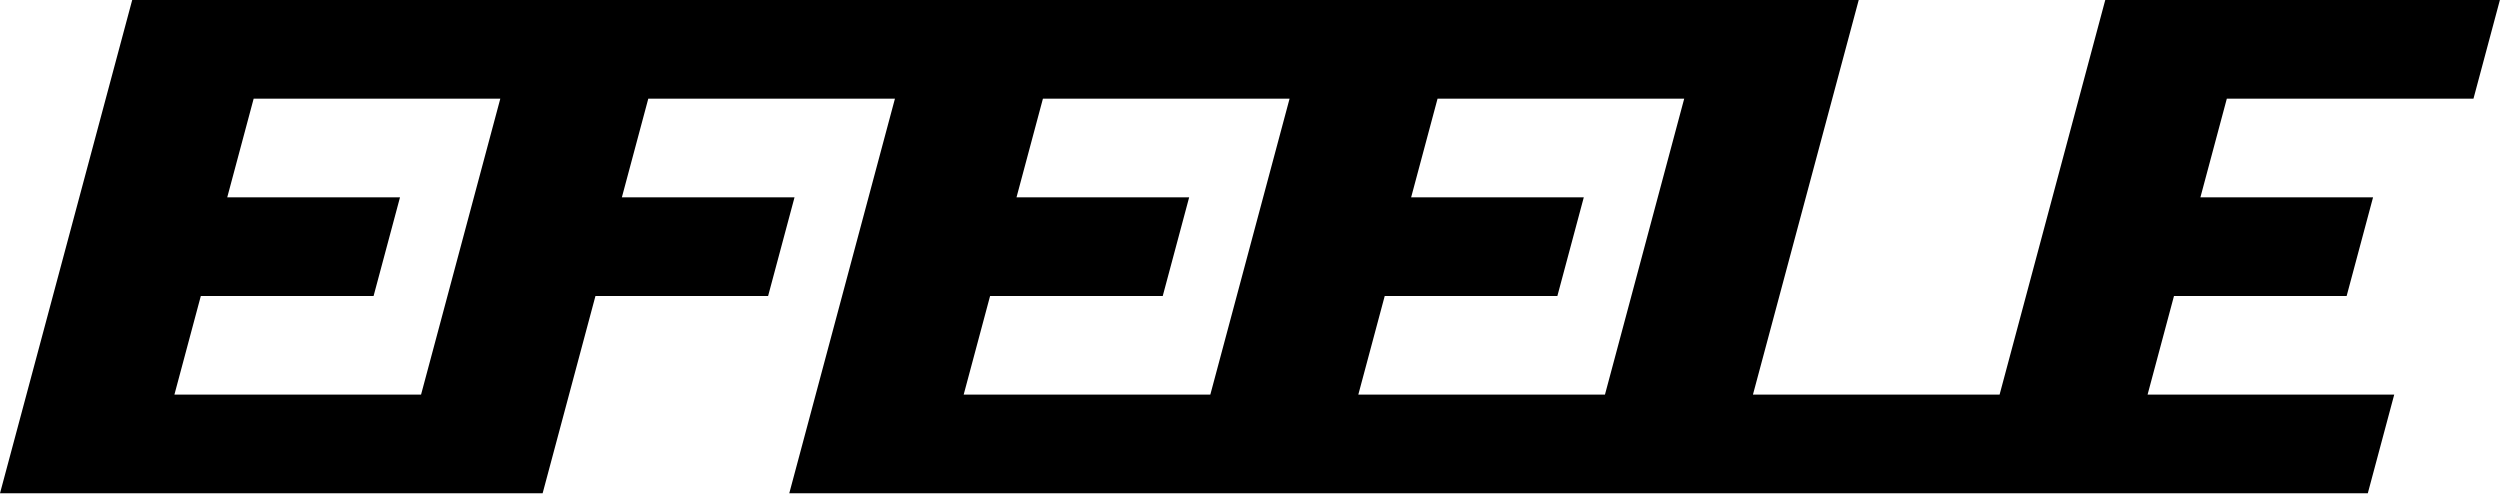
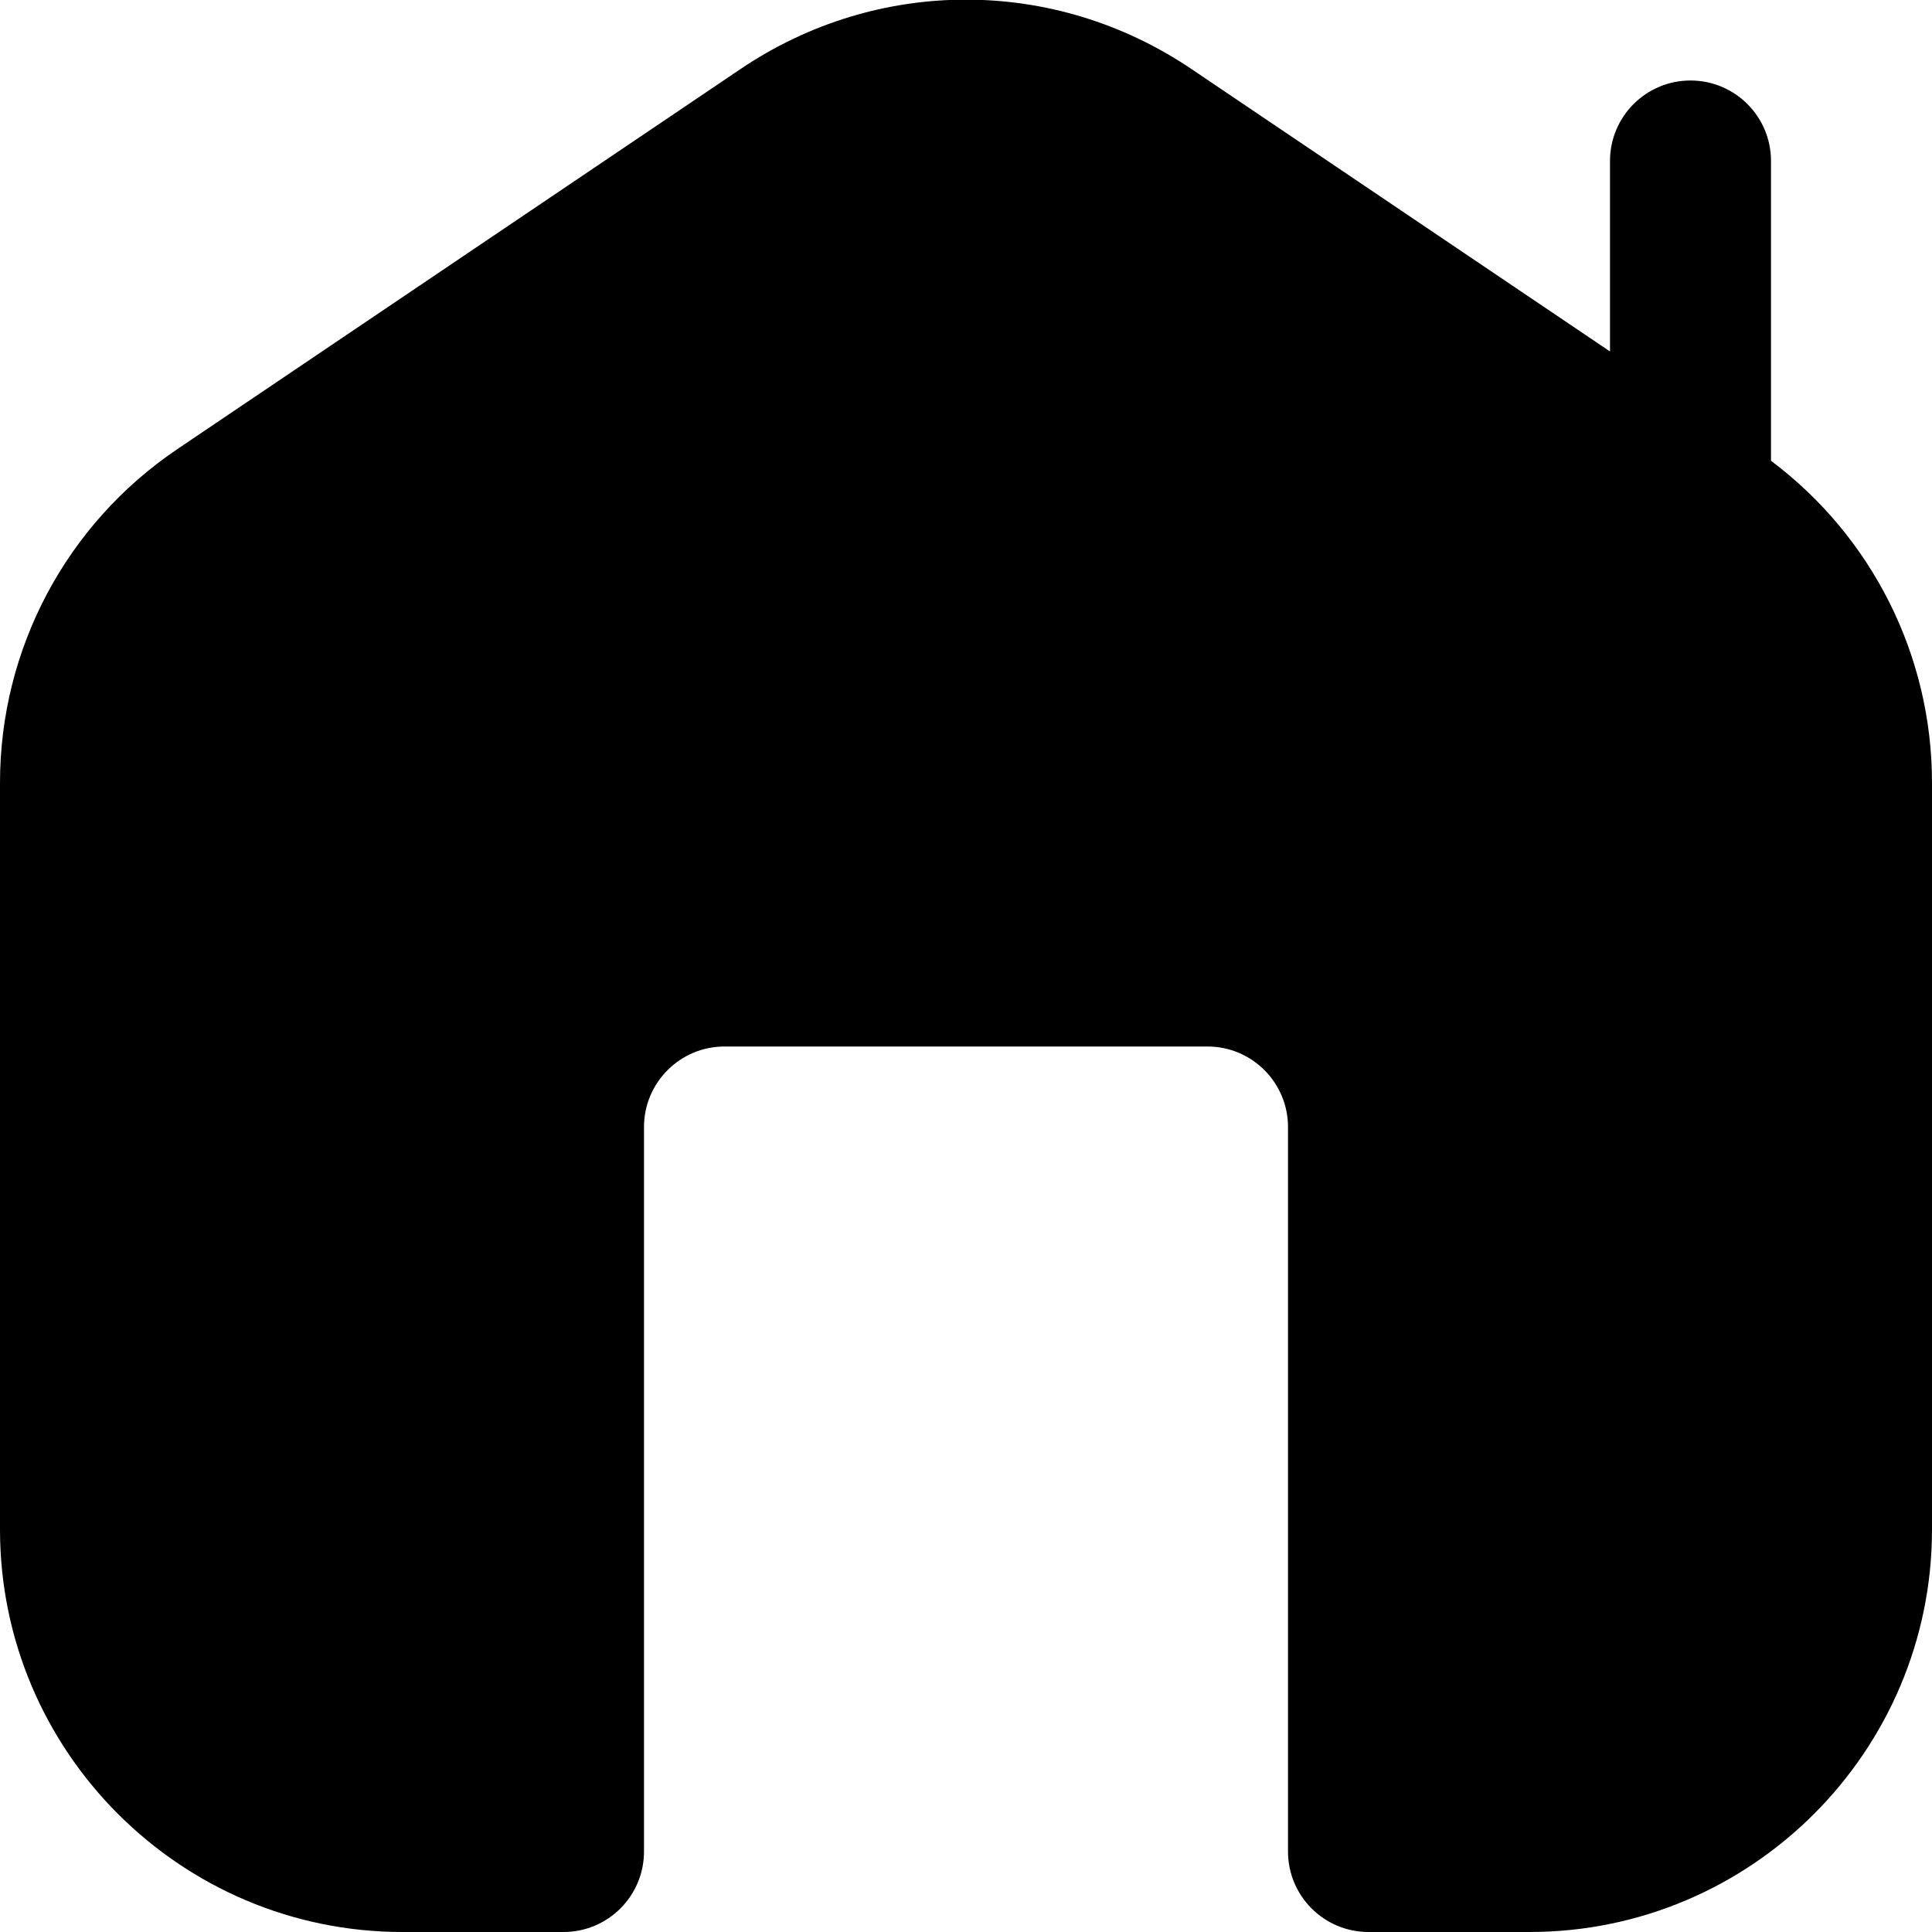
- <svg xmlns="http://www.w3.org/2000/svg" id="Capa_2" data-name="Capa 2" viewBox="0 0 228.06 45">
-   <g id="Capa_1-2" data-name="Capa 1">
-     <path d="M225.64,9l2.41-9h-36l-2.41,9h0l-7.23,27h-22.5L169.56,0H12.06L0,45h49.5l4.82-18h15.75l2.41-9h-15.75l2.41-9h22.5l-7.23,27h0l-2.41,9h144l2.41-9h-22.5l2.41-9h15.75l2.41-9h-15.75l2.41-9h22.5ZM43.23,18l-2.41,9h0l-2.41,9H15.91l2.41-9h15.76l2.41-9h-15.76l2.41-9h22.5l-2.41,9h0ZM110.41,36h-22.5l2.41-9h15.75l2.41-9h-15.75l2.41-9h22.5l-7.23,27h0ZM146.41,36h-22.5l2.41-9h15.75l2.41-9h-15.75l2.41-9h22.5l-7.23,27h0Z" />
-   </g>
+ <svg xmlns="http://www.w3.org/2000/svg" id="Layer_1" data-name="Layer 1" viewBox="0 0 24 24" width="512" height="512">
+   <path d="M22,5.724V2c0-.552-.447-1-1-1s-1,.448-1,1v2.366L14.797,.855c-1.699-1.146-3.895-1.146-5.594,0L2.203,5.579c-1.379,.931-2.203,2.48-2.203,4.145v9.276c0,2.757,2.243,5,5,5h2c.553,0,1-.448,1-1V14c0-.551,.448-1,1-1h6c.552,0,1,.449,1,1v9c0,.552,.447,1,1,1h2c2.757,0,5-2.243,5-5V9.724c0-1.581-.744-3.058-2-4Z" />
</svg>
